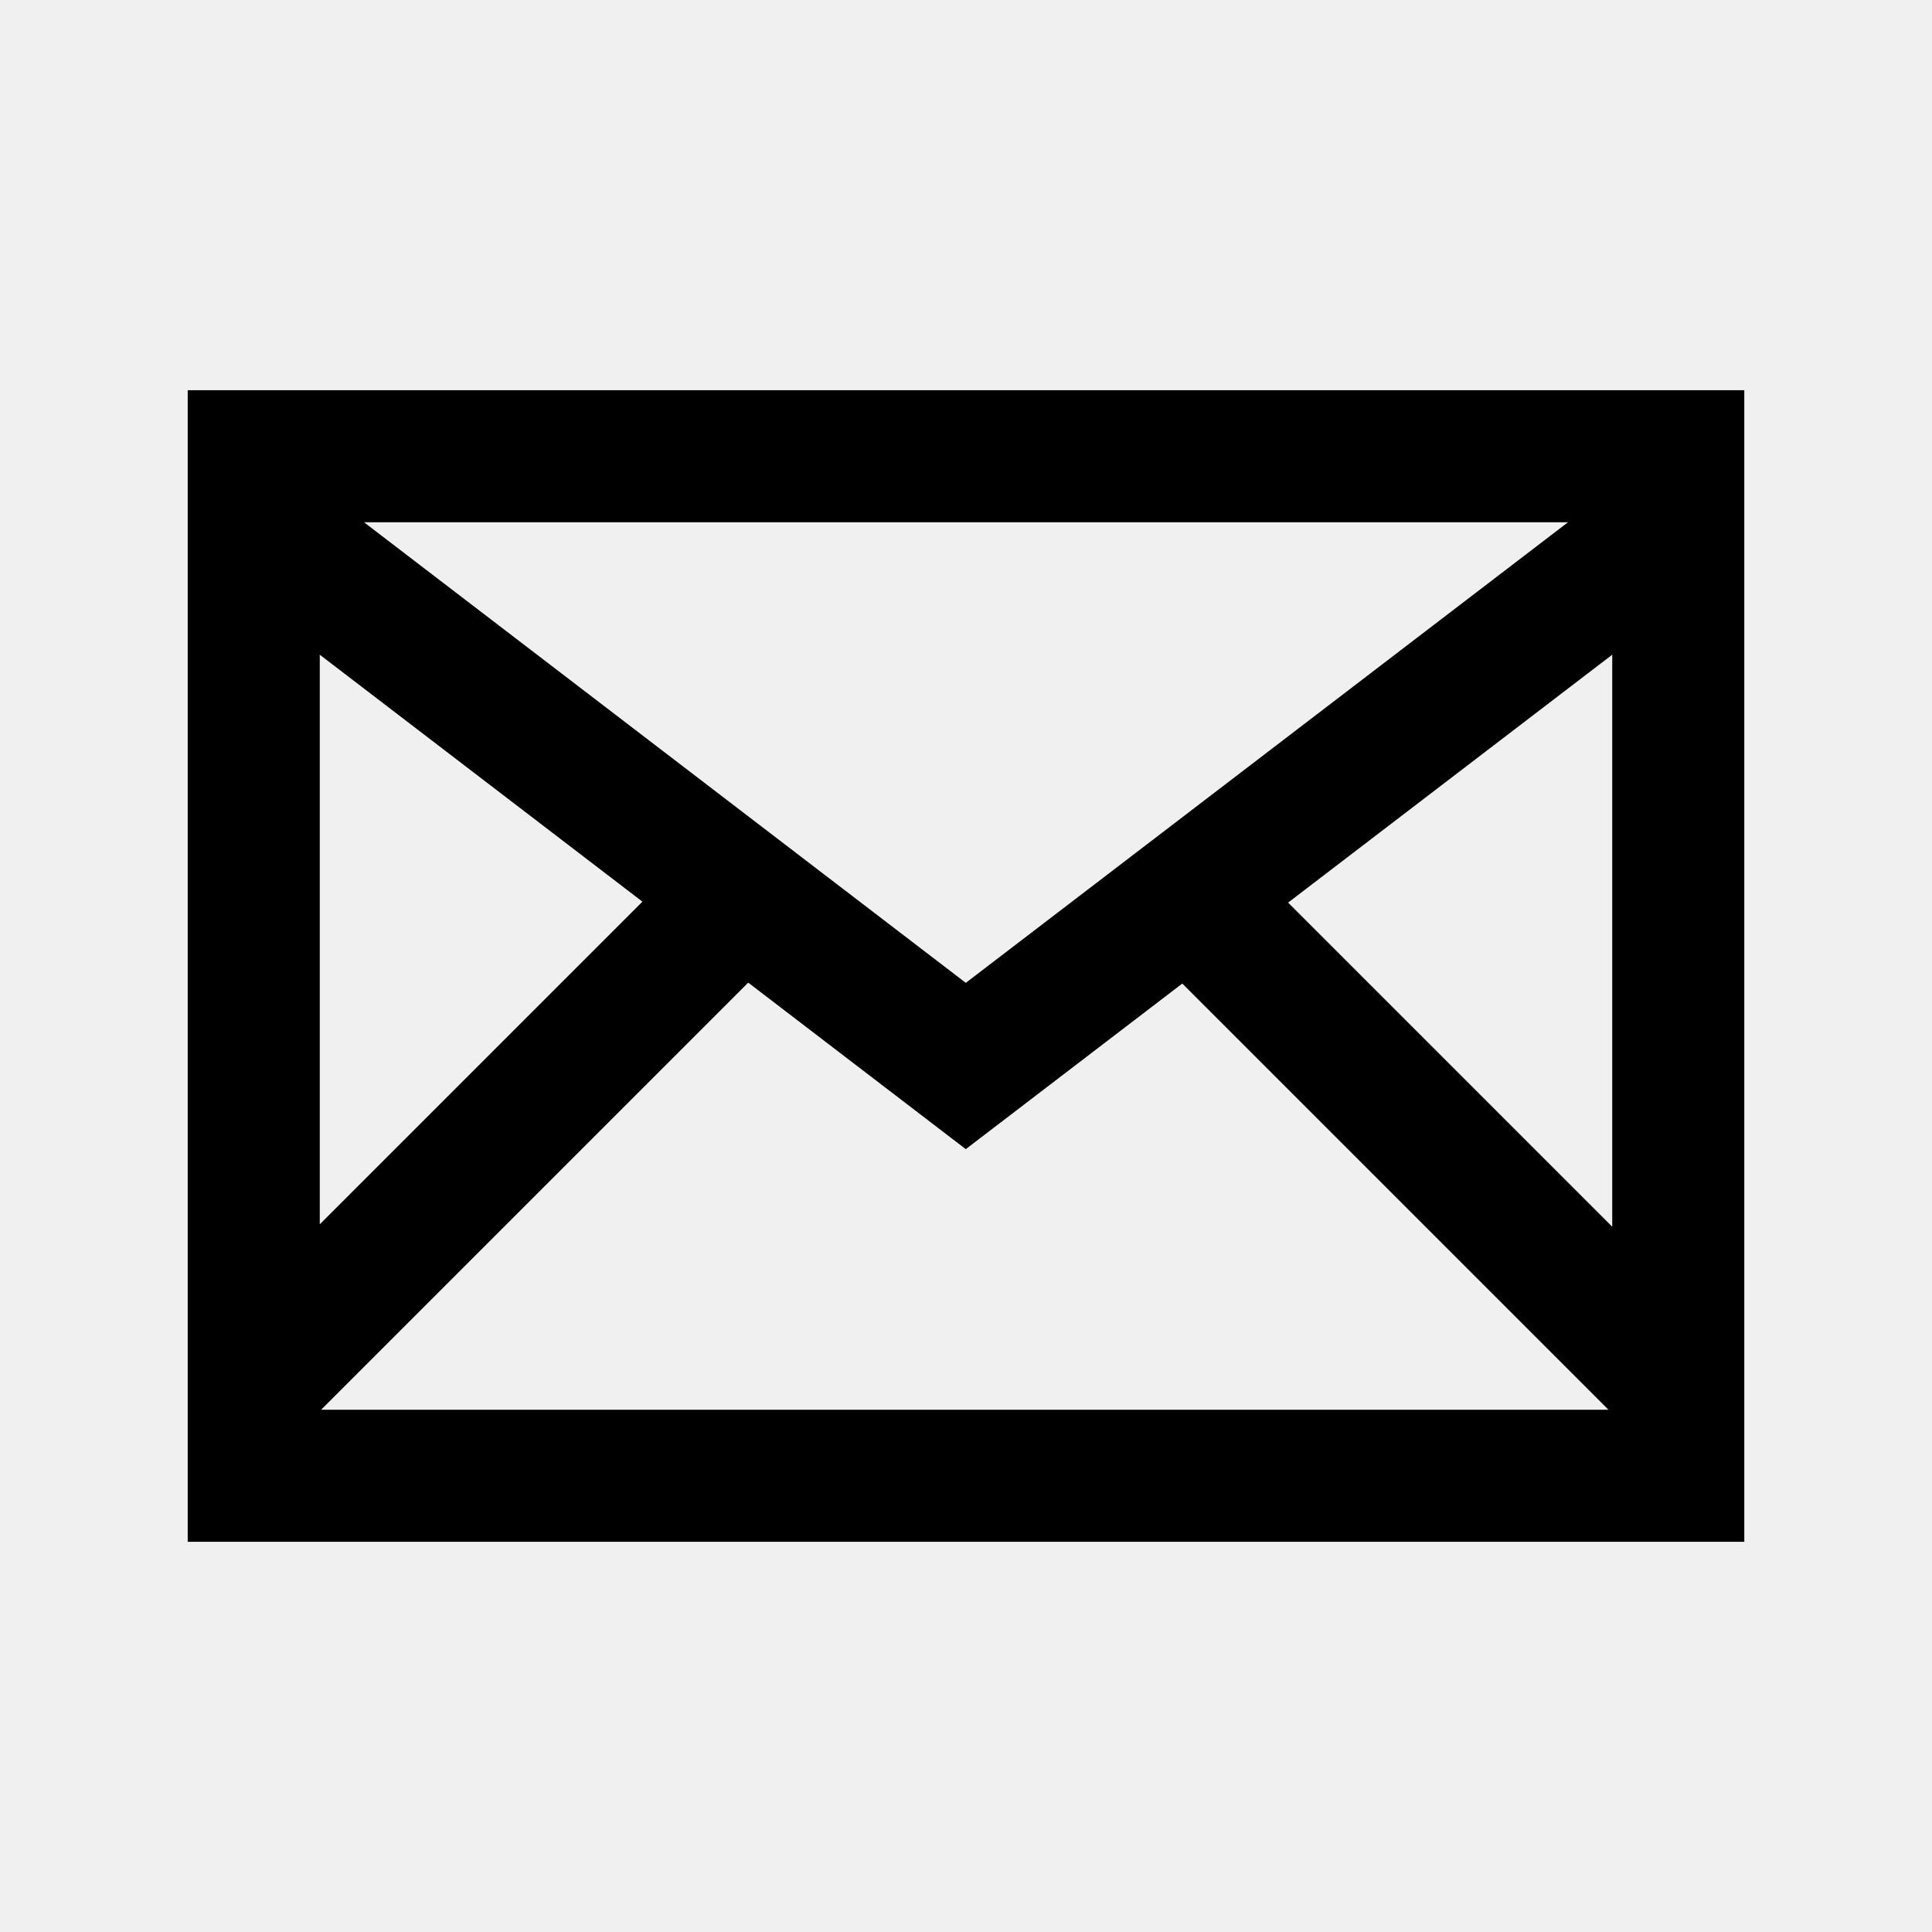
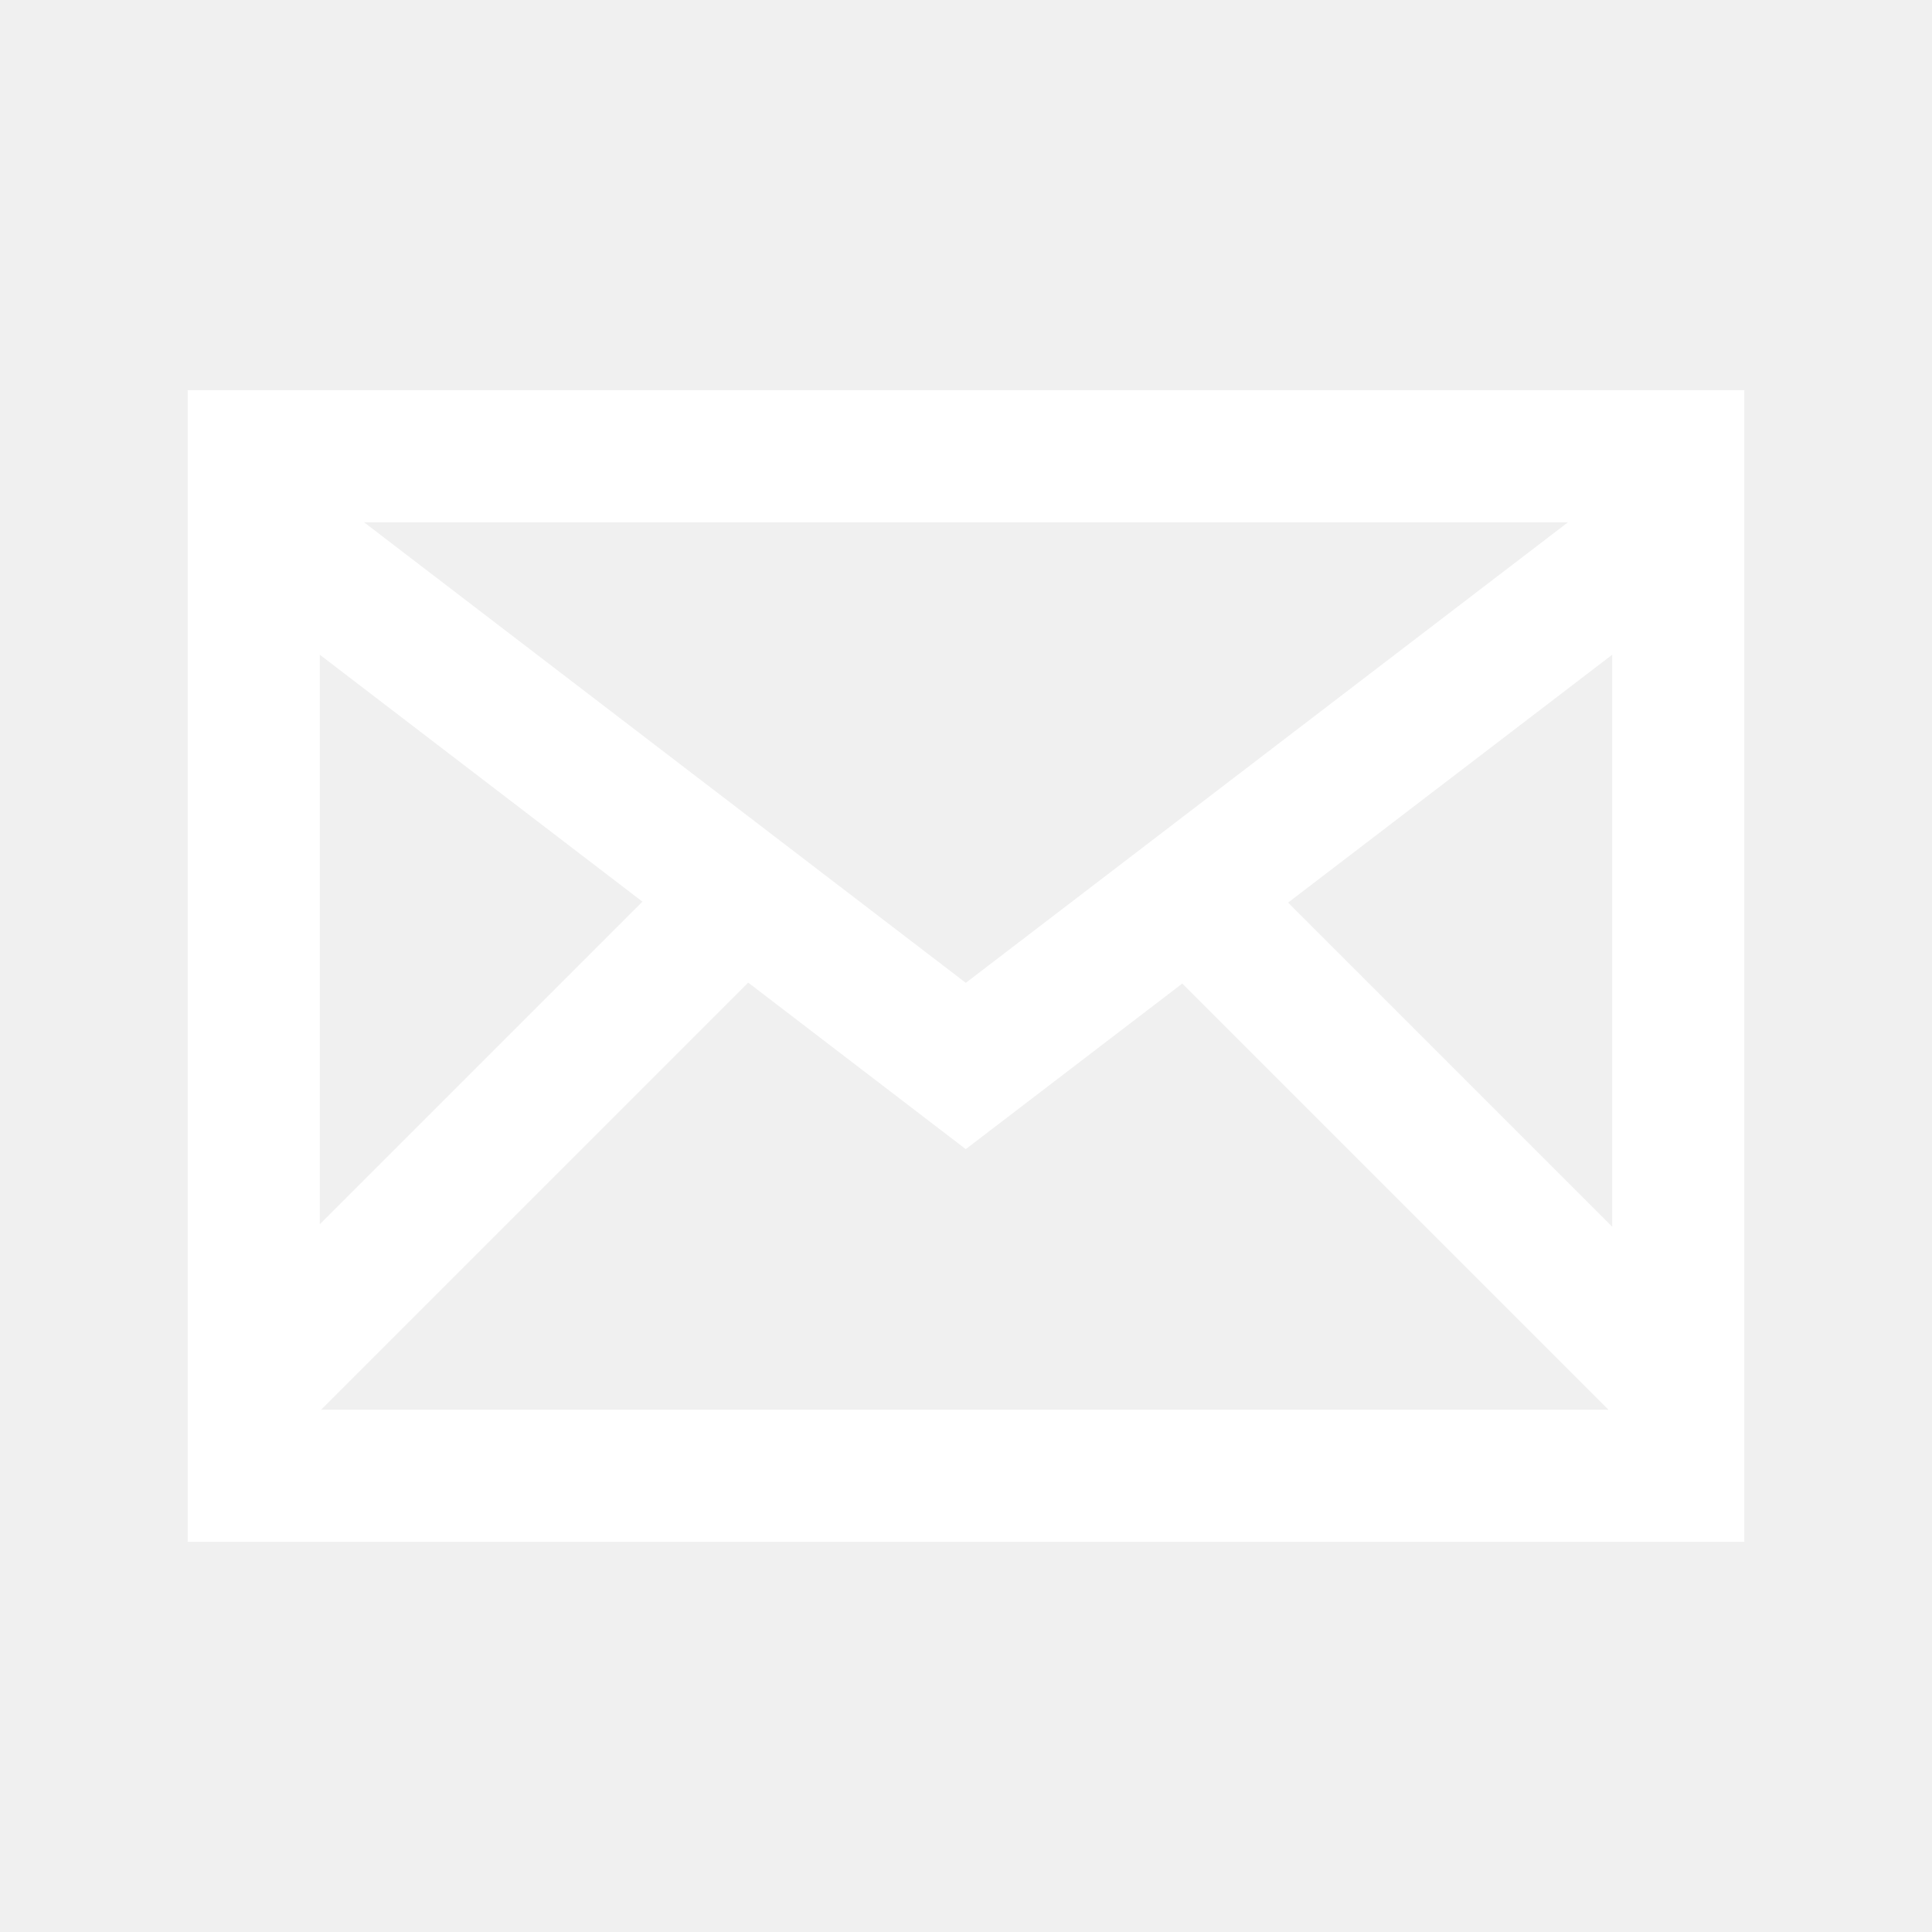
- <svg xmlns="http://www.w3.org/2000/svg" version="1.1" x="0px" y="0px" width="512px" height="512px" viewBox="0 0 512 512" enable-background="new 0 0 512 512" xml:space="preserve">
-   <path id="email-2-icon" d="M49.744,103.407v305.186H50.1h411.156h1V103.407H49.744z M415.533,138.407L255.947,260.465   L96.473,138.407H415.533z M84.744,173.506l85.504,65.441L84.744,324.45V173.506z M85.1,373.593l113.186-113.186l57.654,44.127   l57.375-43.882l112.941,112.94H85.1z M427.256,325.097l-85.896-85.896l85.896-65.695V325.097z" />
+ <svg xmlns="http://www.w3.org/2000/svg" version="1.1" id="Layer_1" x="0px" y="0px" width="512px" height="512px" viewBox="0 0 512 512" enable-background="new 0 0 512 512" xml:space="preserve">
+   <path id="email-2-icon" fill="#FFFFFF" d="M49.744,103.407v305.186H50.1h411.156h1V103.407H49.744z M415.533,138.407  L255.947,260.465L96.473,138.407H415.533z M84.744,173.506l85.504,65.441L84.744,324.45V173.506z M85.1,373.593l113.186-113.186  l57.654,44.127l57.375-43.882l112.94,112.939L85.1,373.593L85.1,373.593z M427.256,325.098l-85.896-85.896l85.896-65.695V325.098z" />
</svg>
